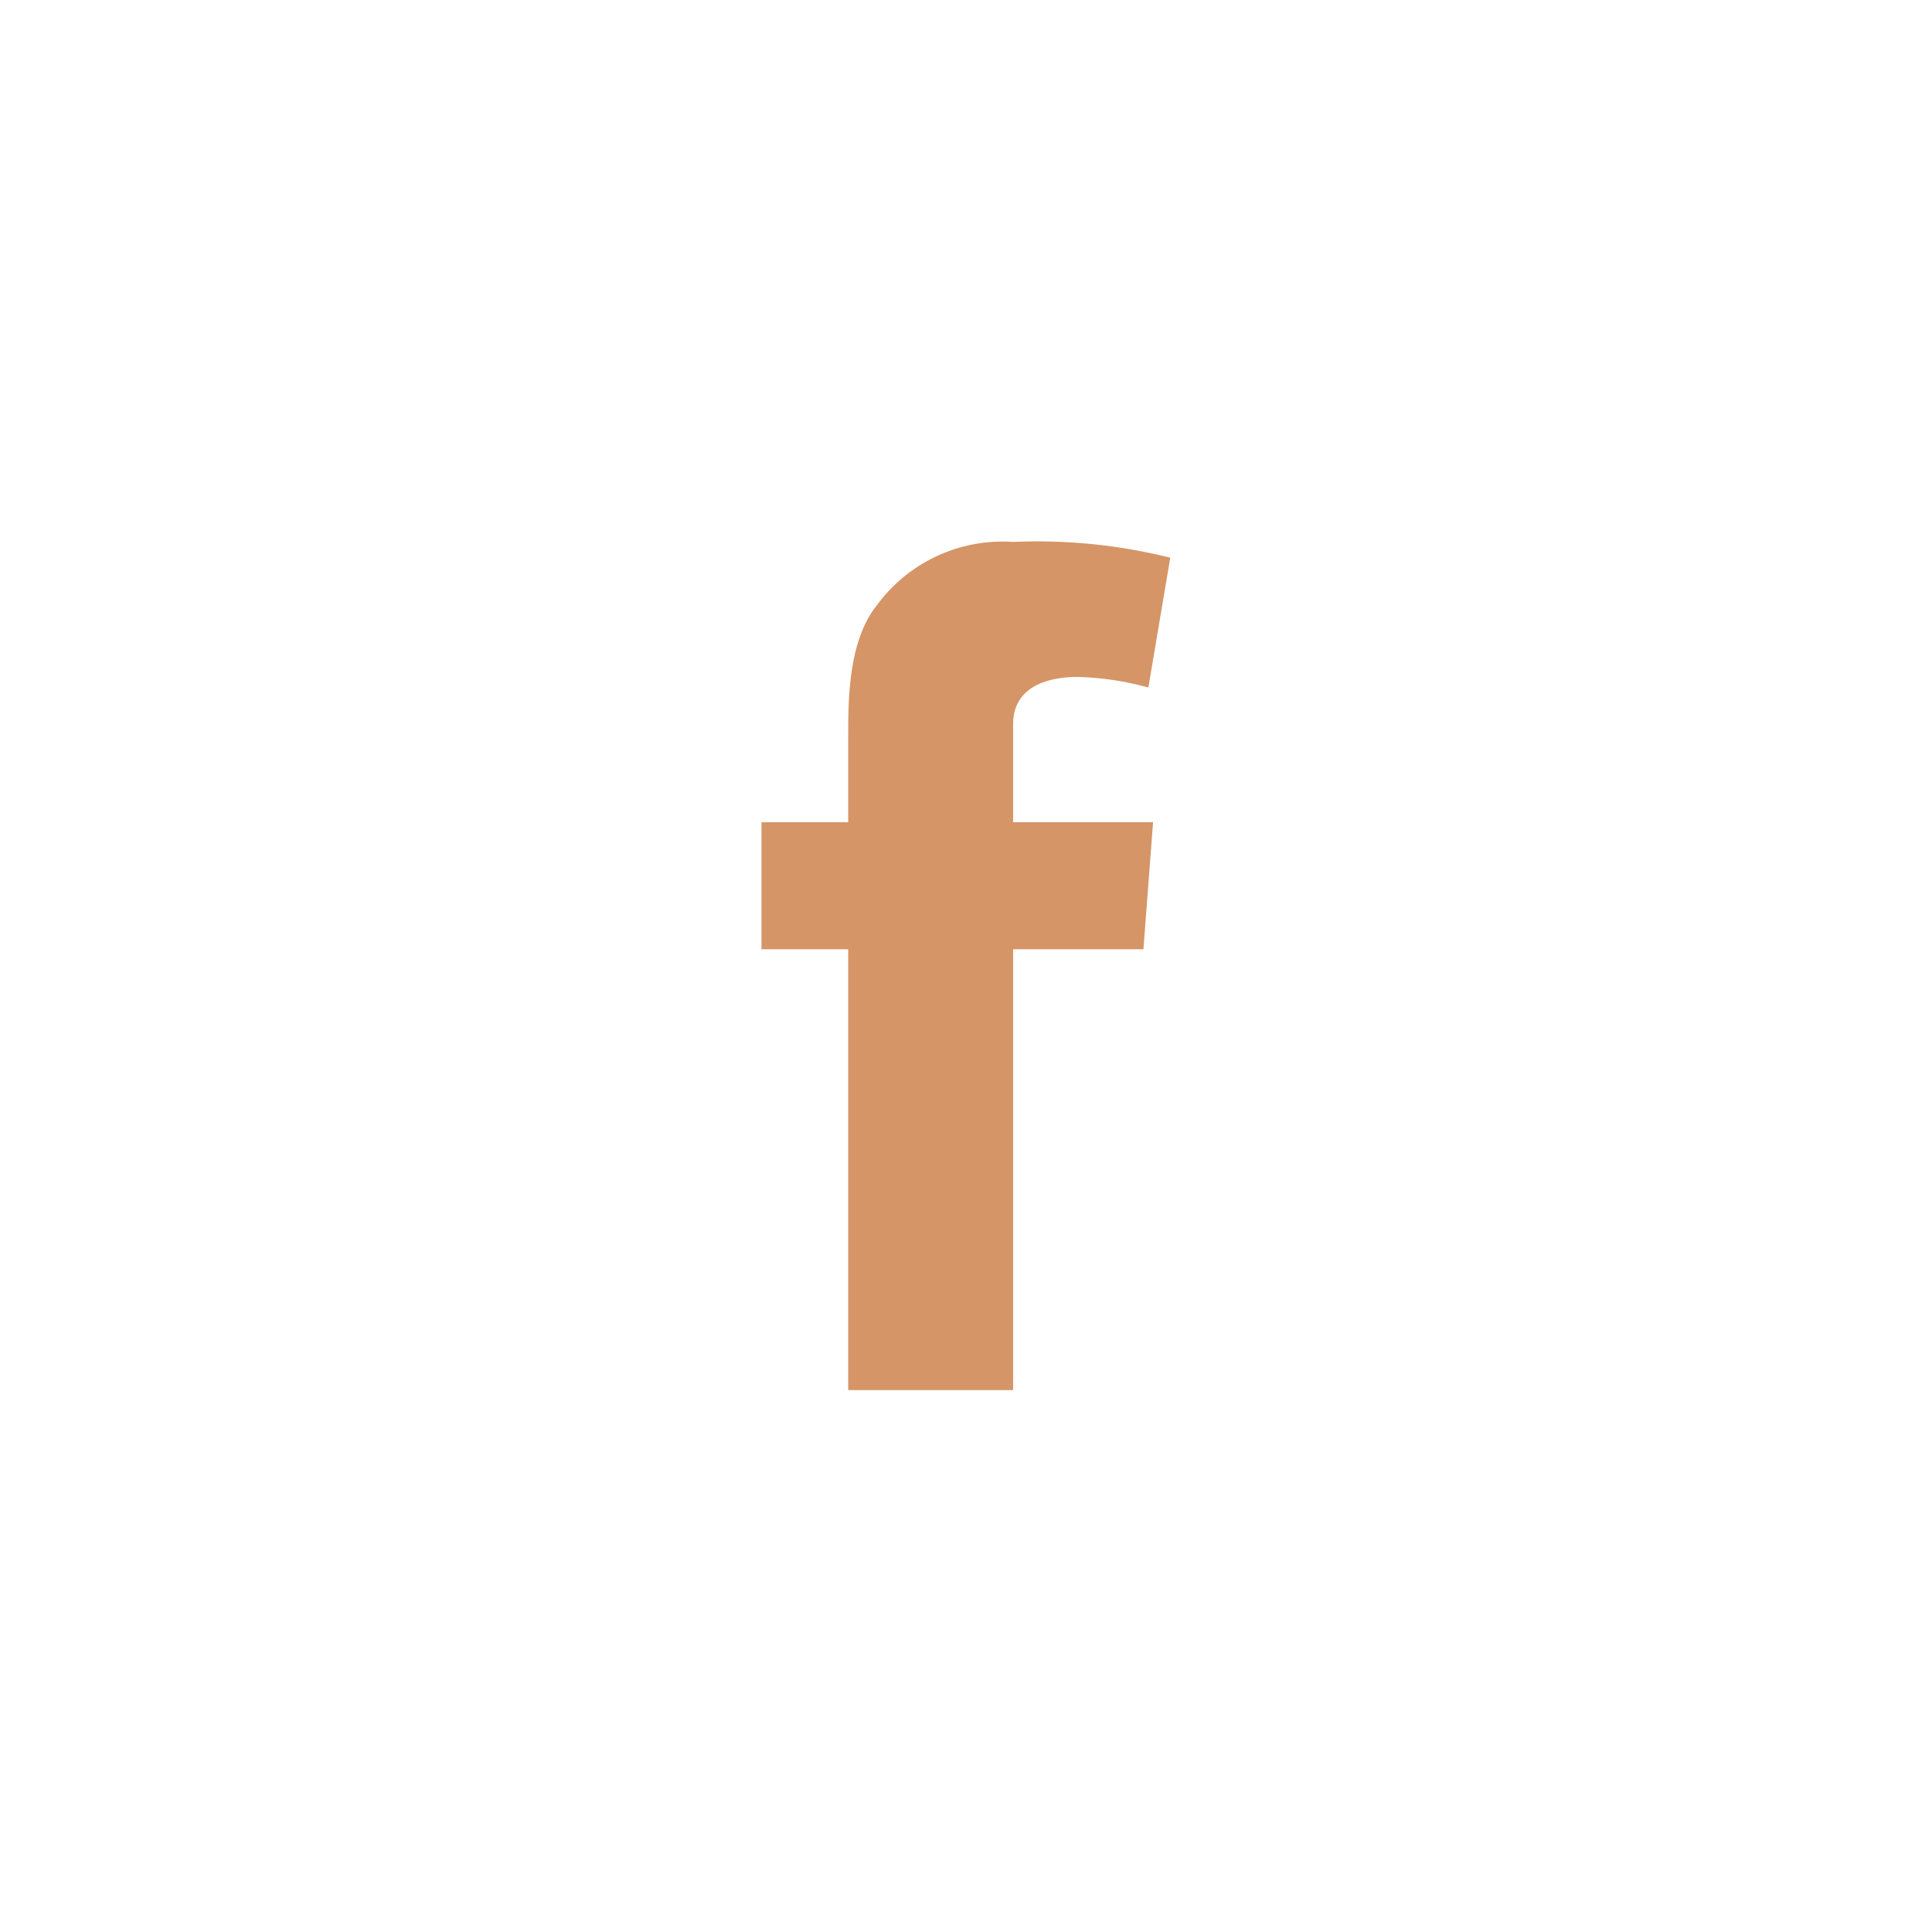
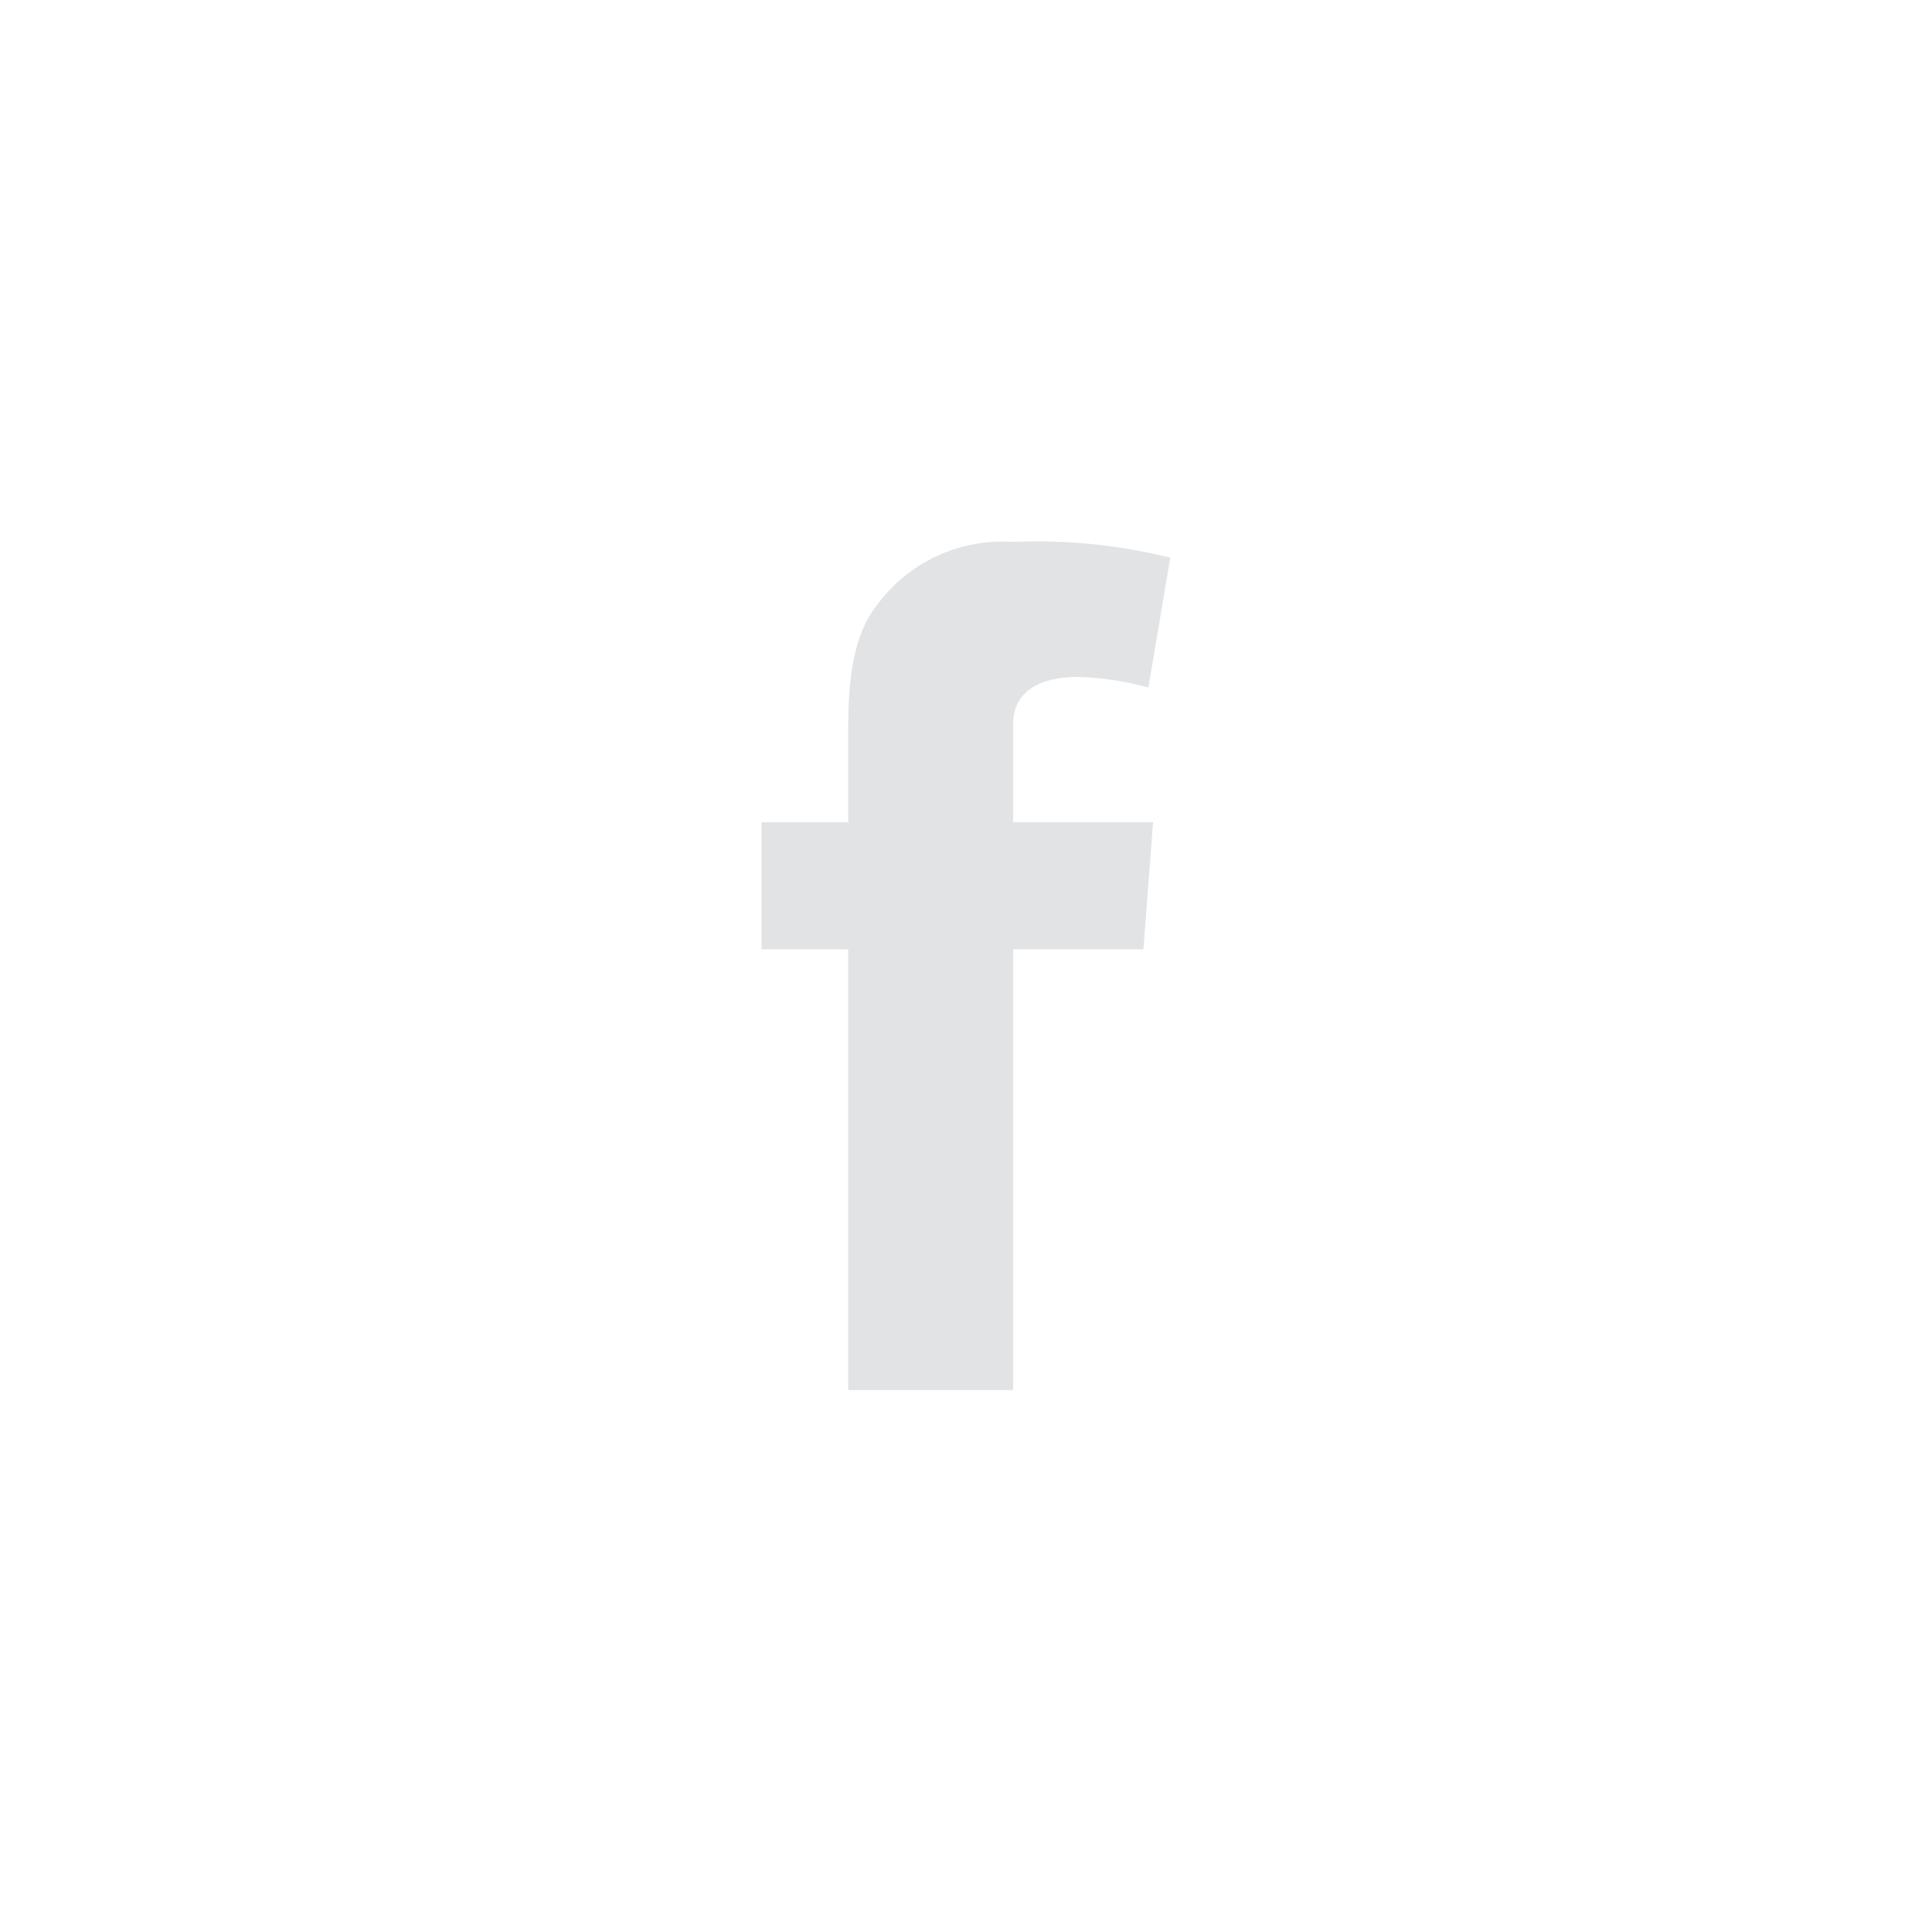
<svg xmlns="http://www.w3.org/2000/svg" viewBox="0 0 82 82">
-   <g fill="#D59567">
+   <g fill="#E1E3E5">
    <path d="m32.32 34.9h3.68v-3.61c0-1.6 0-4.06 1.2-5.58a6.62 6.62 0 0 1 5.8-2.71 23.38 23.38 0 0 1 6.67.67l-.93 5.51a12.54 12.54 0 0 0 -3-.45c-1.45 0-2.74.52-2.74 2v4.17h5.94l-.41 5.39h-5.53v18.71h-7v-18.71h-3.68z" />
  </g>
</svg>
